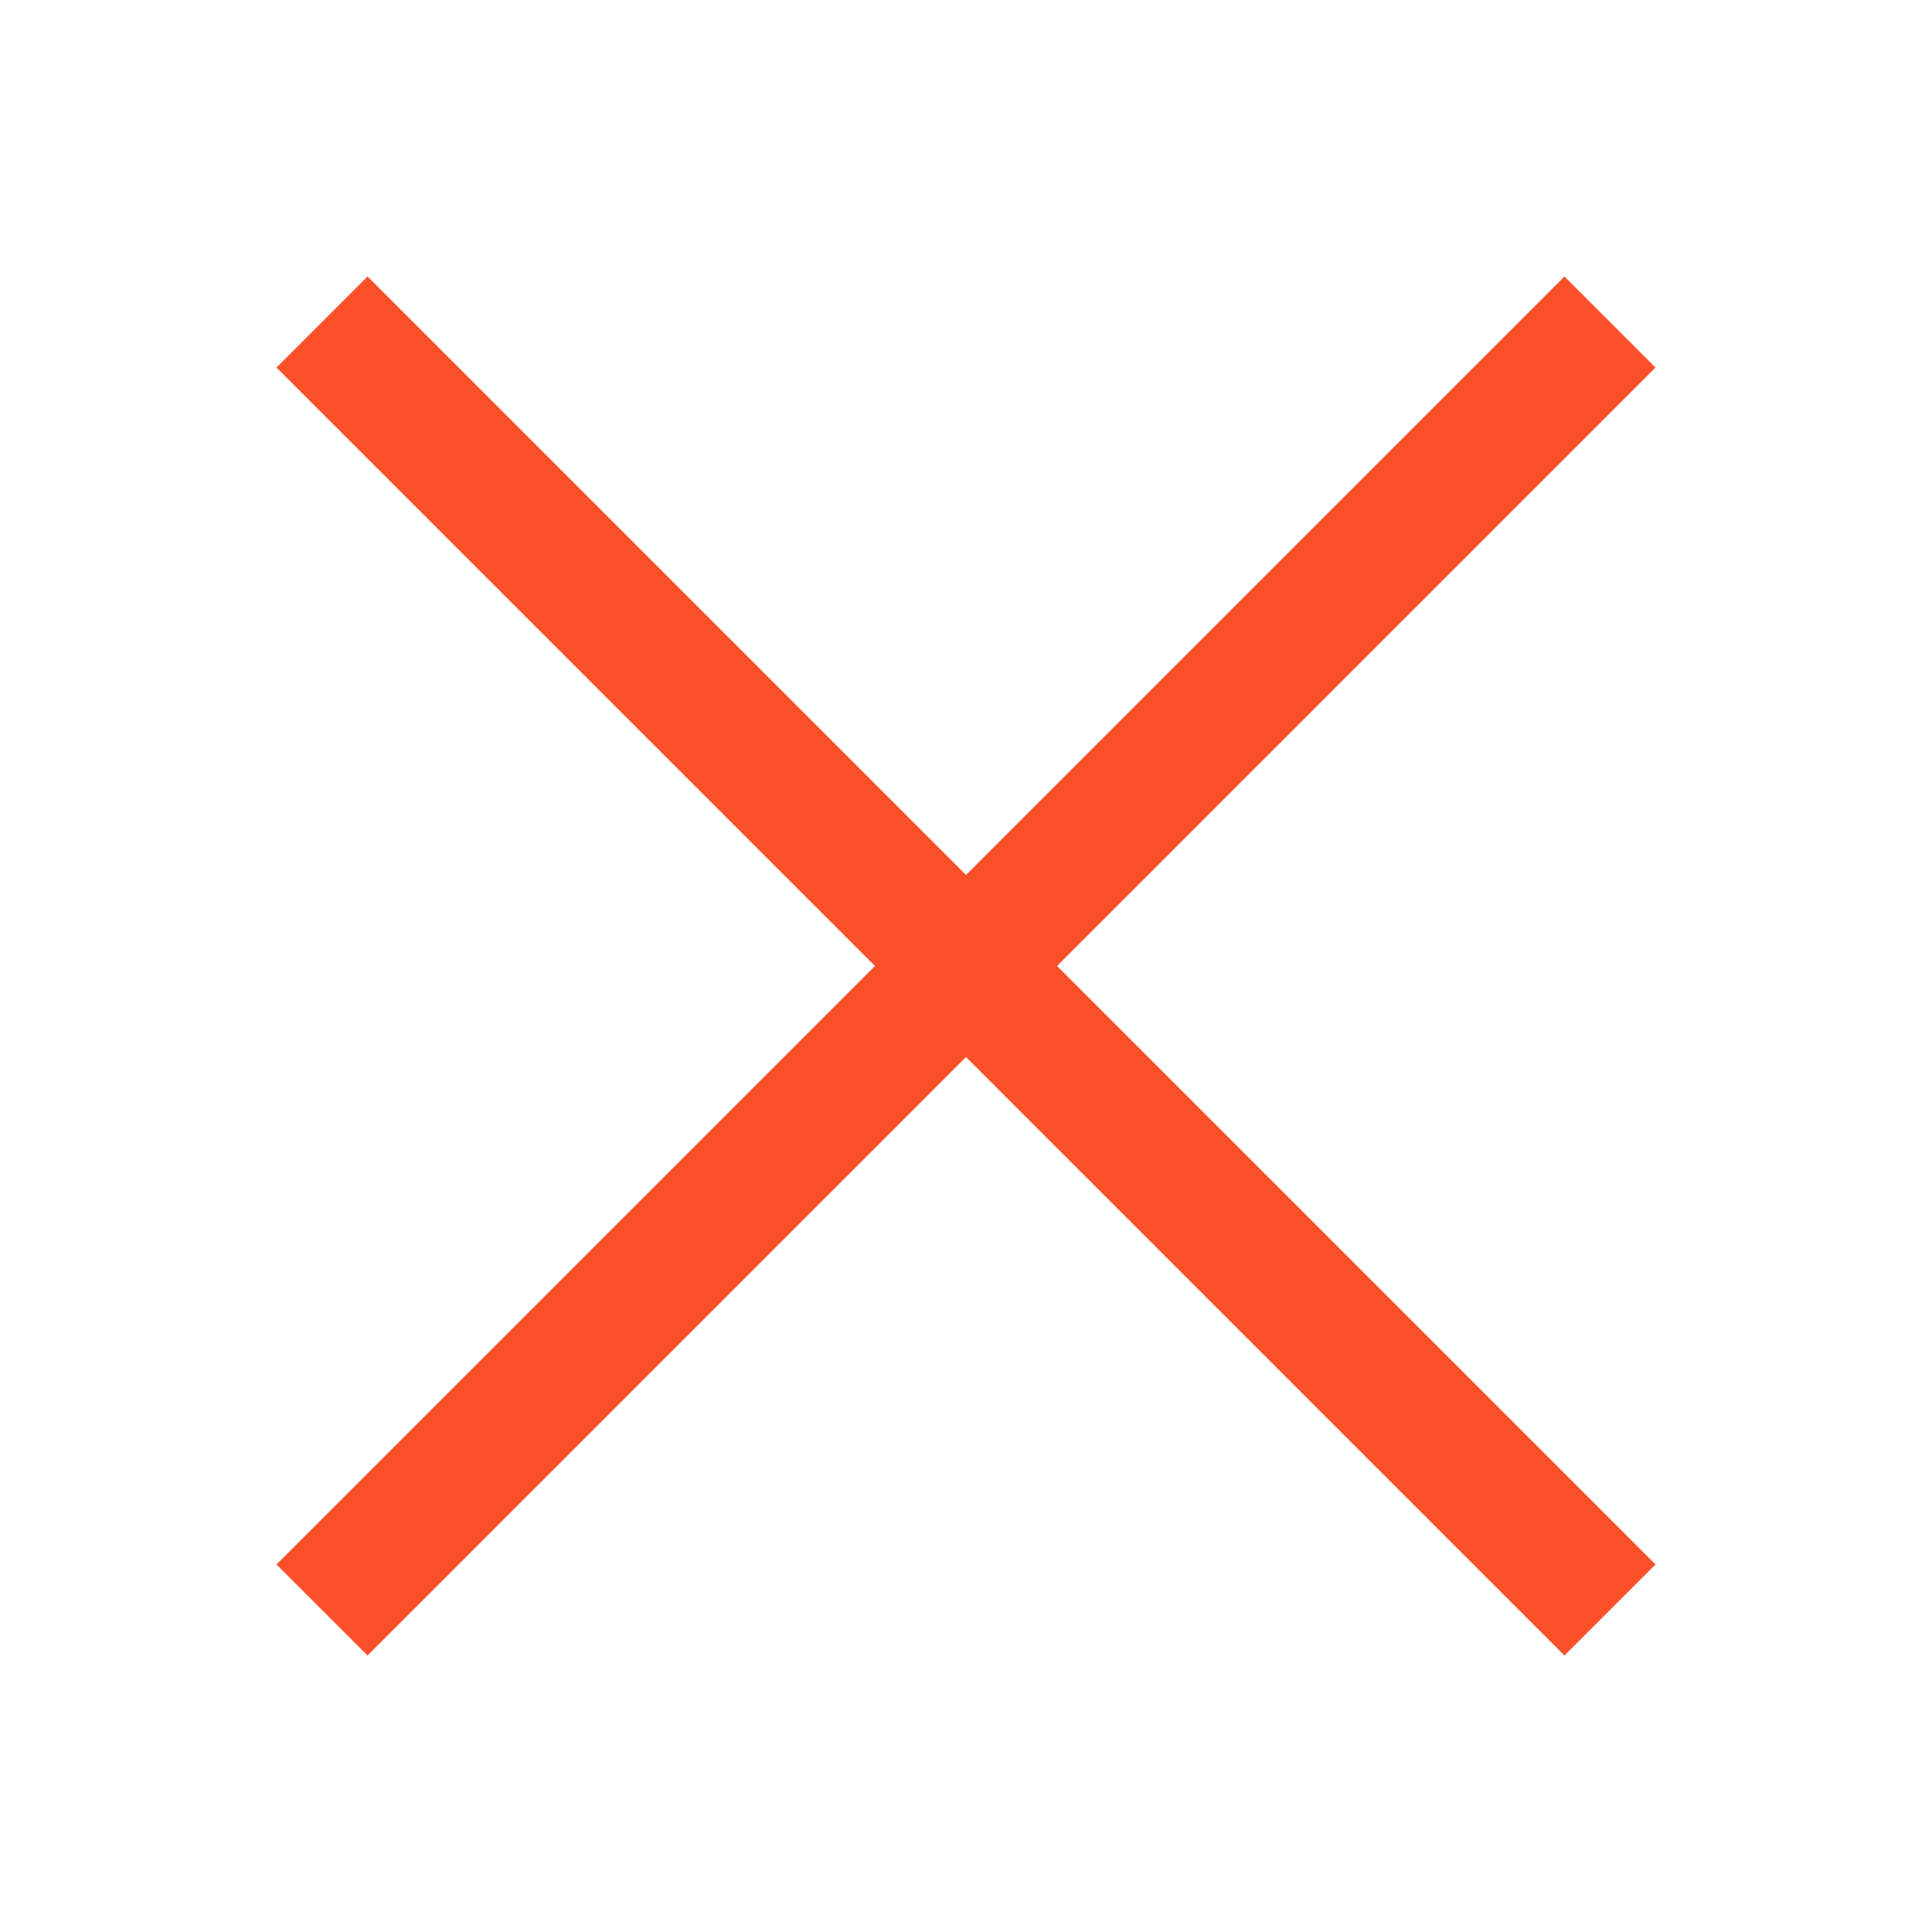
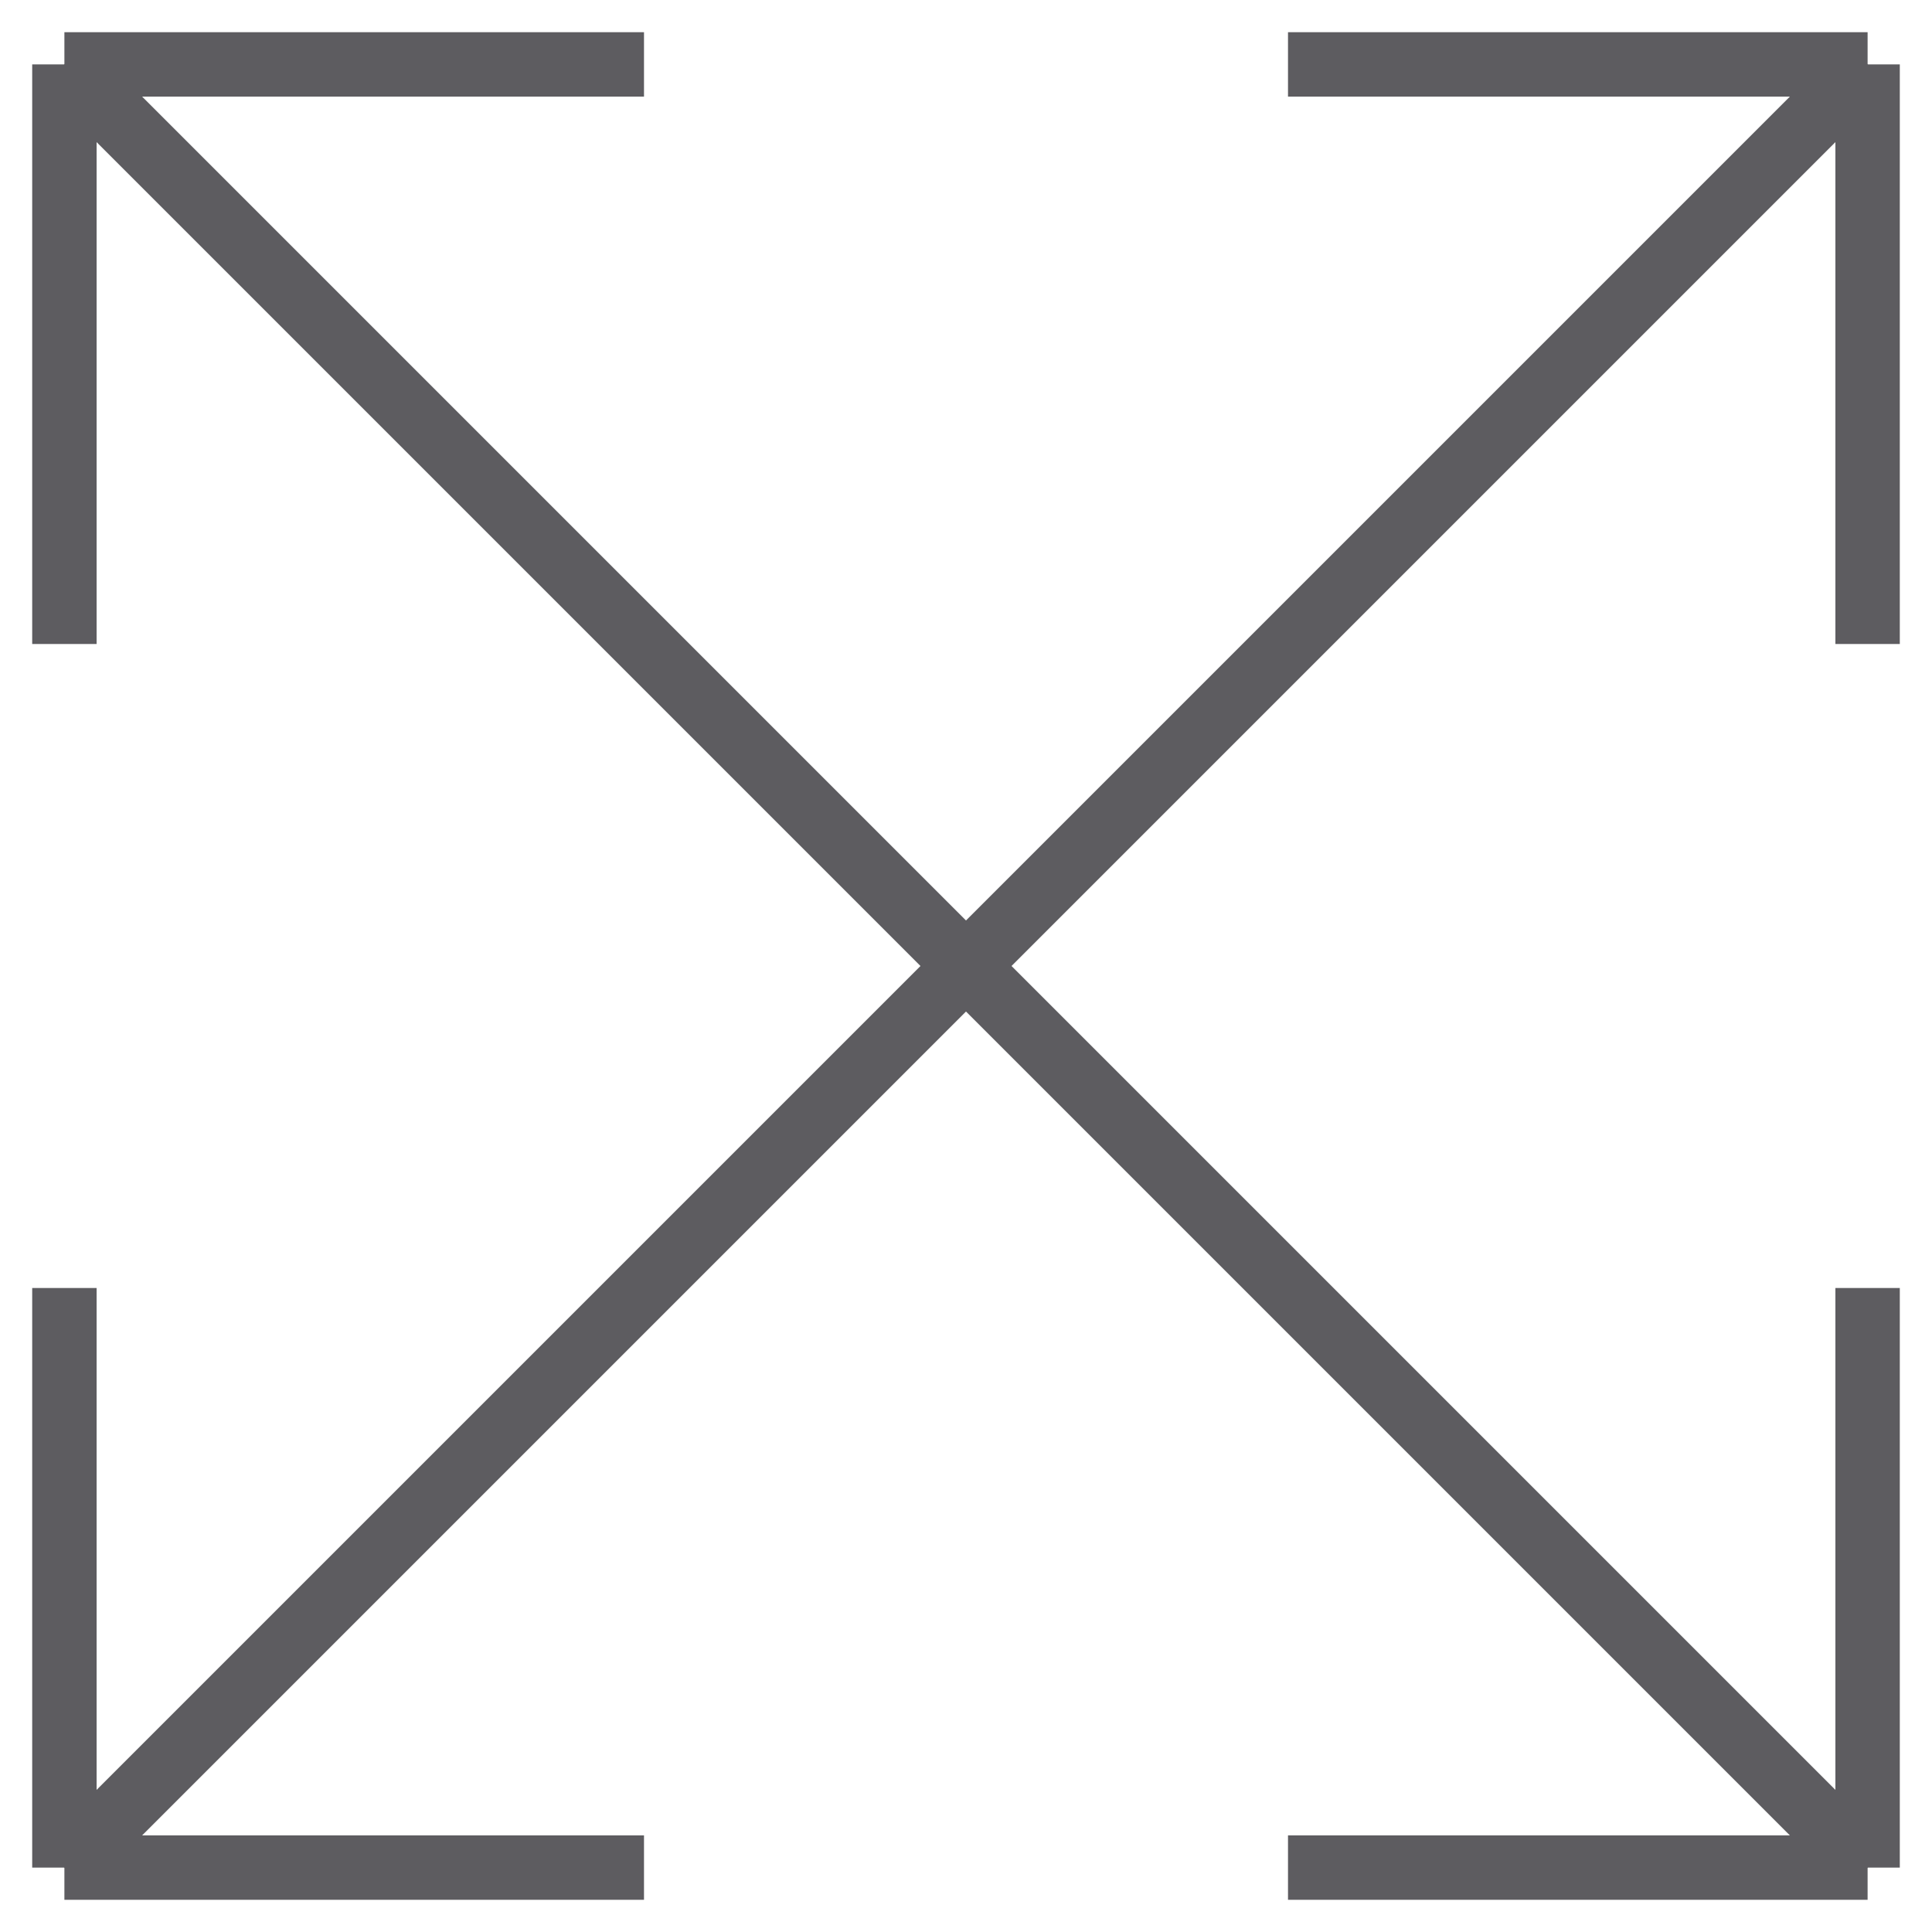
<svg xmlns="http://www.w3.org/2000/svg" version="1.1" width="30" height="30">
-   <line x1="5" y1="5" x2="25" y2="25" stroke="#f9502a" stroke-width="2" />
-   <line x1="5" y1="25" x2="25" y2="5" stroke="#f9502a" stroke-width="2" />
+   <line x1="1" y1="1" x2="29" y2="29" stroke="#5D5C60" stroke-width="1" />
+   <line x1="1" y1="29" x2="29" y2="1" stroke="#5D5C60" stroke-width="1" />
+   <line x1="1" y1="1" x2="1" y2="10" stroke="#5D5C60" stroke-width="1" />
+   <line x1="1" y1="1" x2="10" y2="1" stroke="#5D5C60" stroke-width="1" />
+   <line x1="1" y1="29" x2="1" y2="20" stroke="#5D5C60" stroke-width="1" />
+   <line x1="1" y1="29" x2="10" y2="29" stroke="#5D5C60" stroke-width="1" />
+   <line x1="29" y1="1" x2="29" y2="10" stroke="#5D5C60" stroke-width="1" />
+   <line x1="29" y1="1" x2="20" y2="1" stroke="#5D5C60" stroke-width="1" />
+   <line x1="29" y1="29" x2="20" y2="29" stroke="#5D5C60" stroke-width="1" />
+   <line x1="29" y1="29" x2="29" y2="20" stroke="#5D5C60" stroke-width="1" />
</svg>
